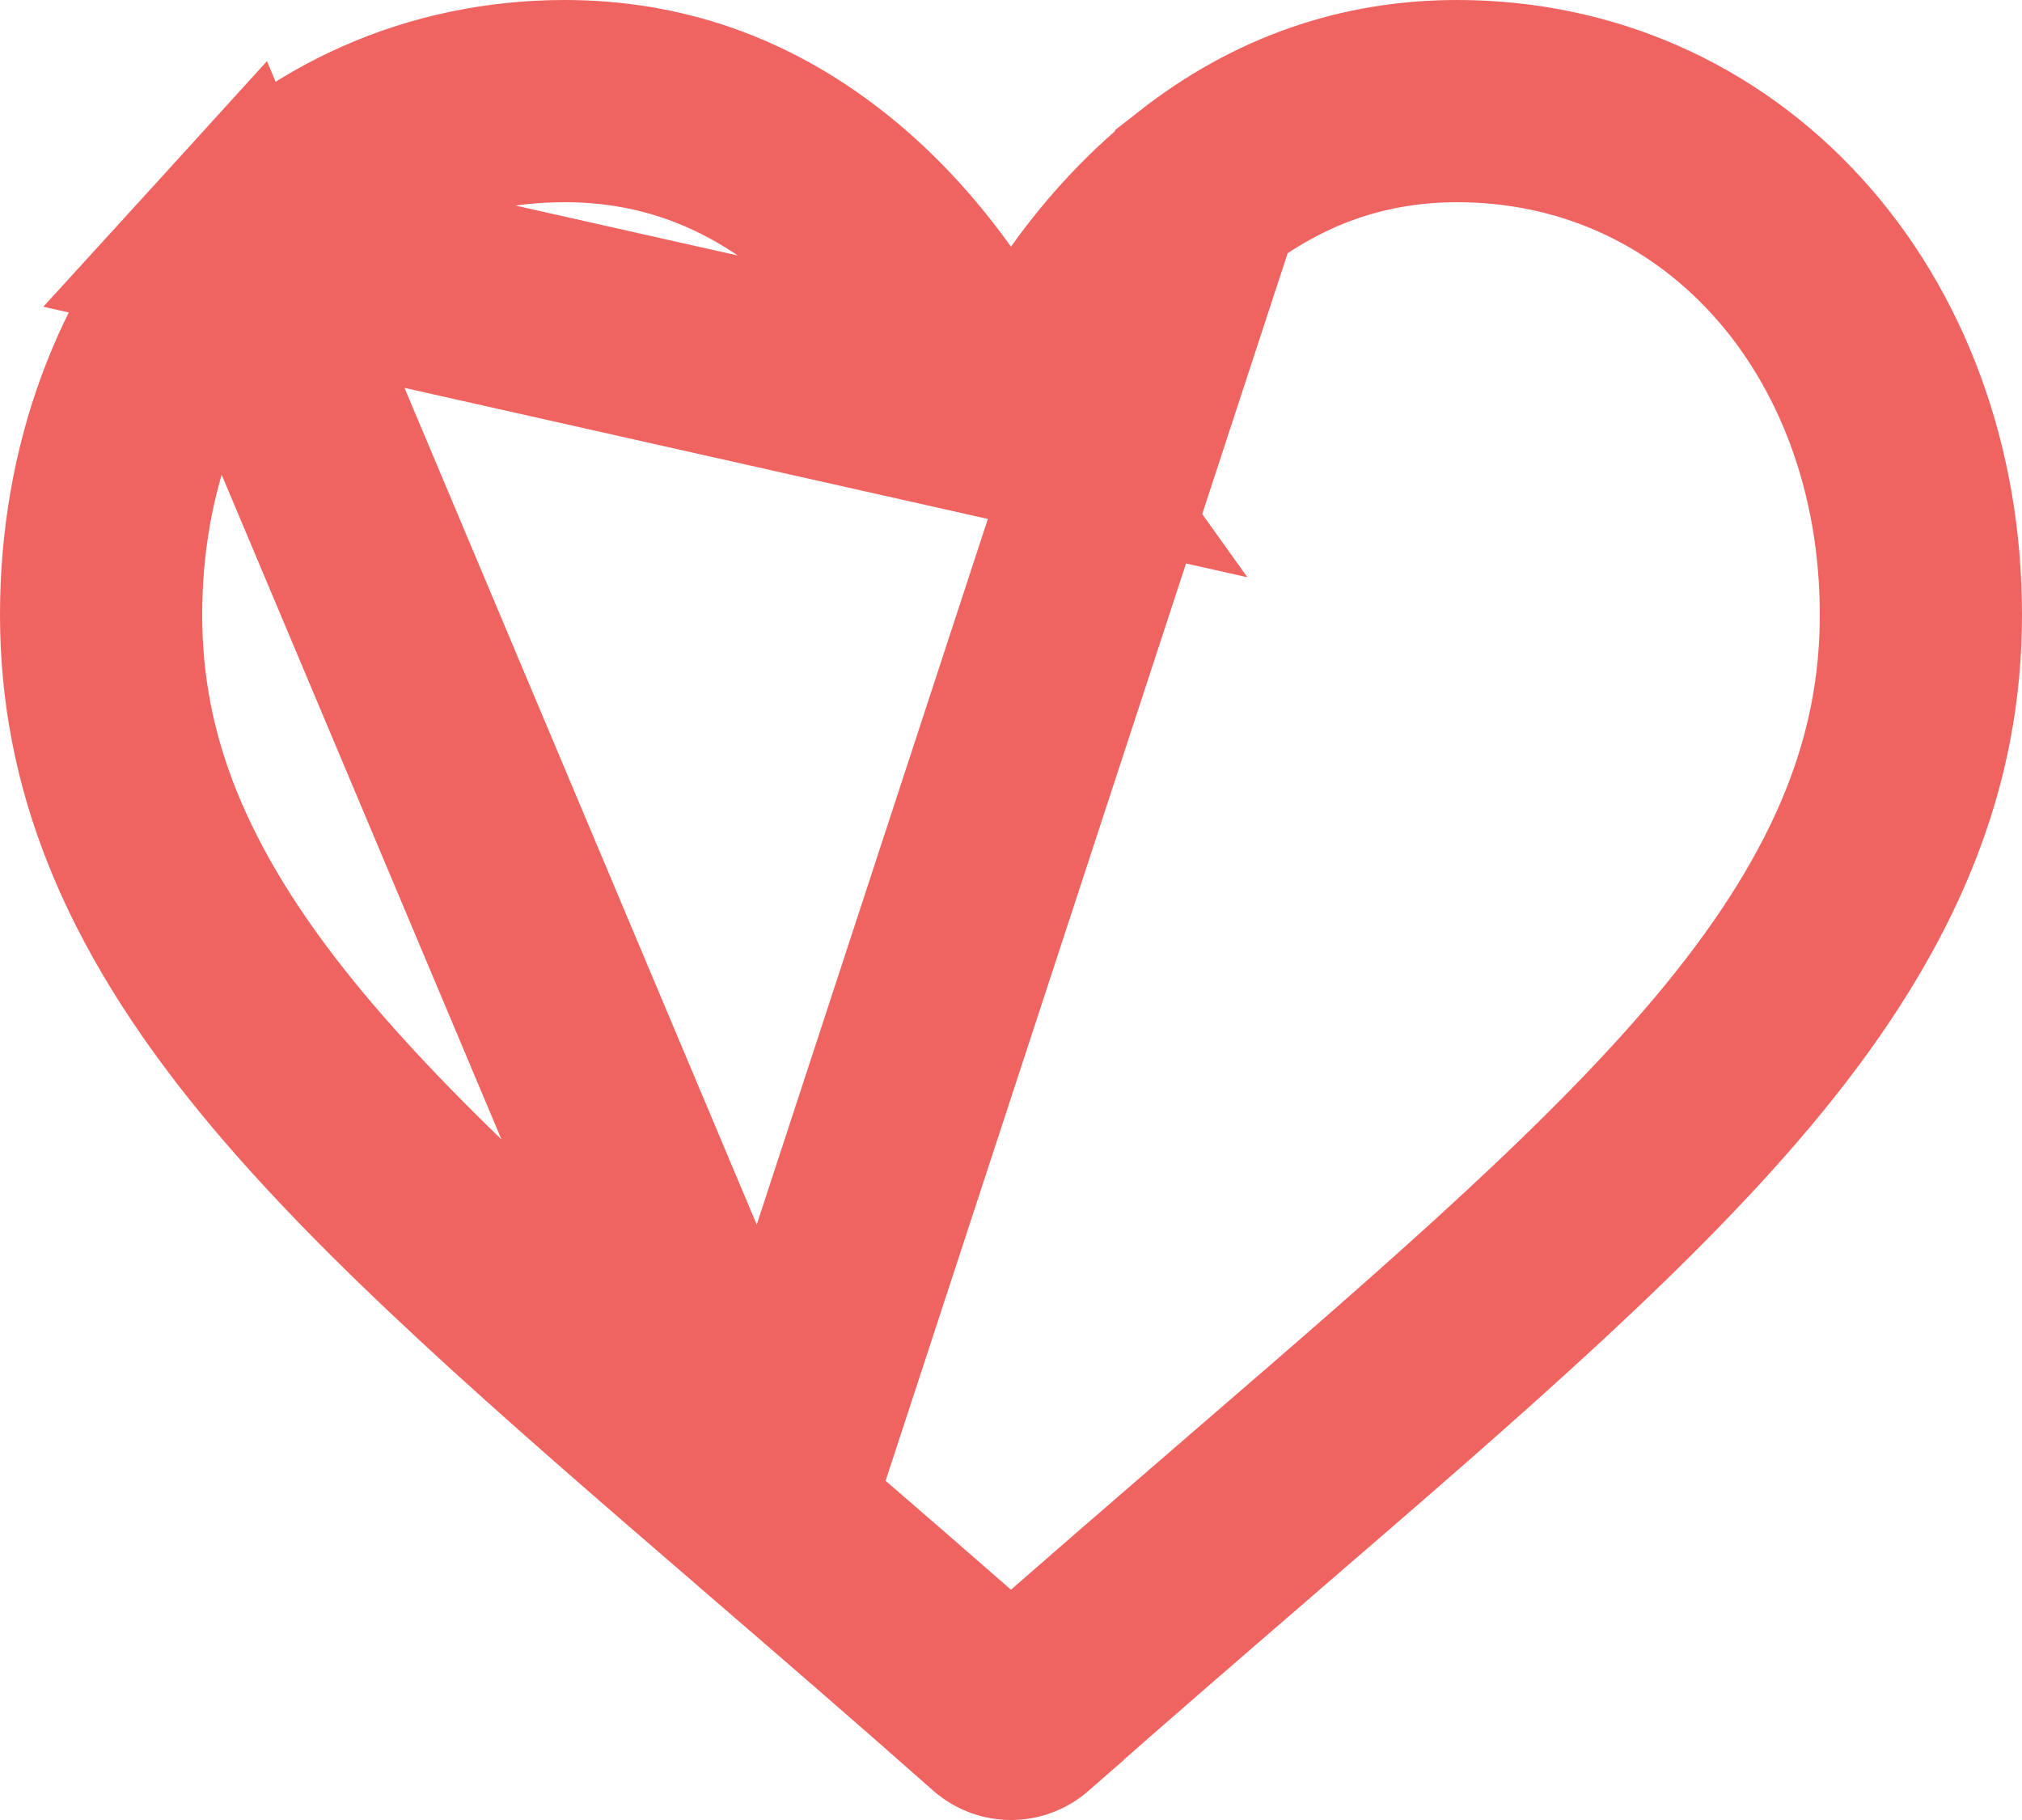
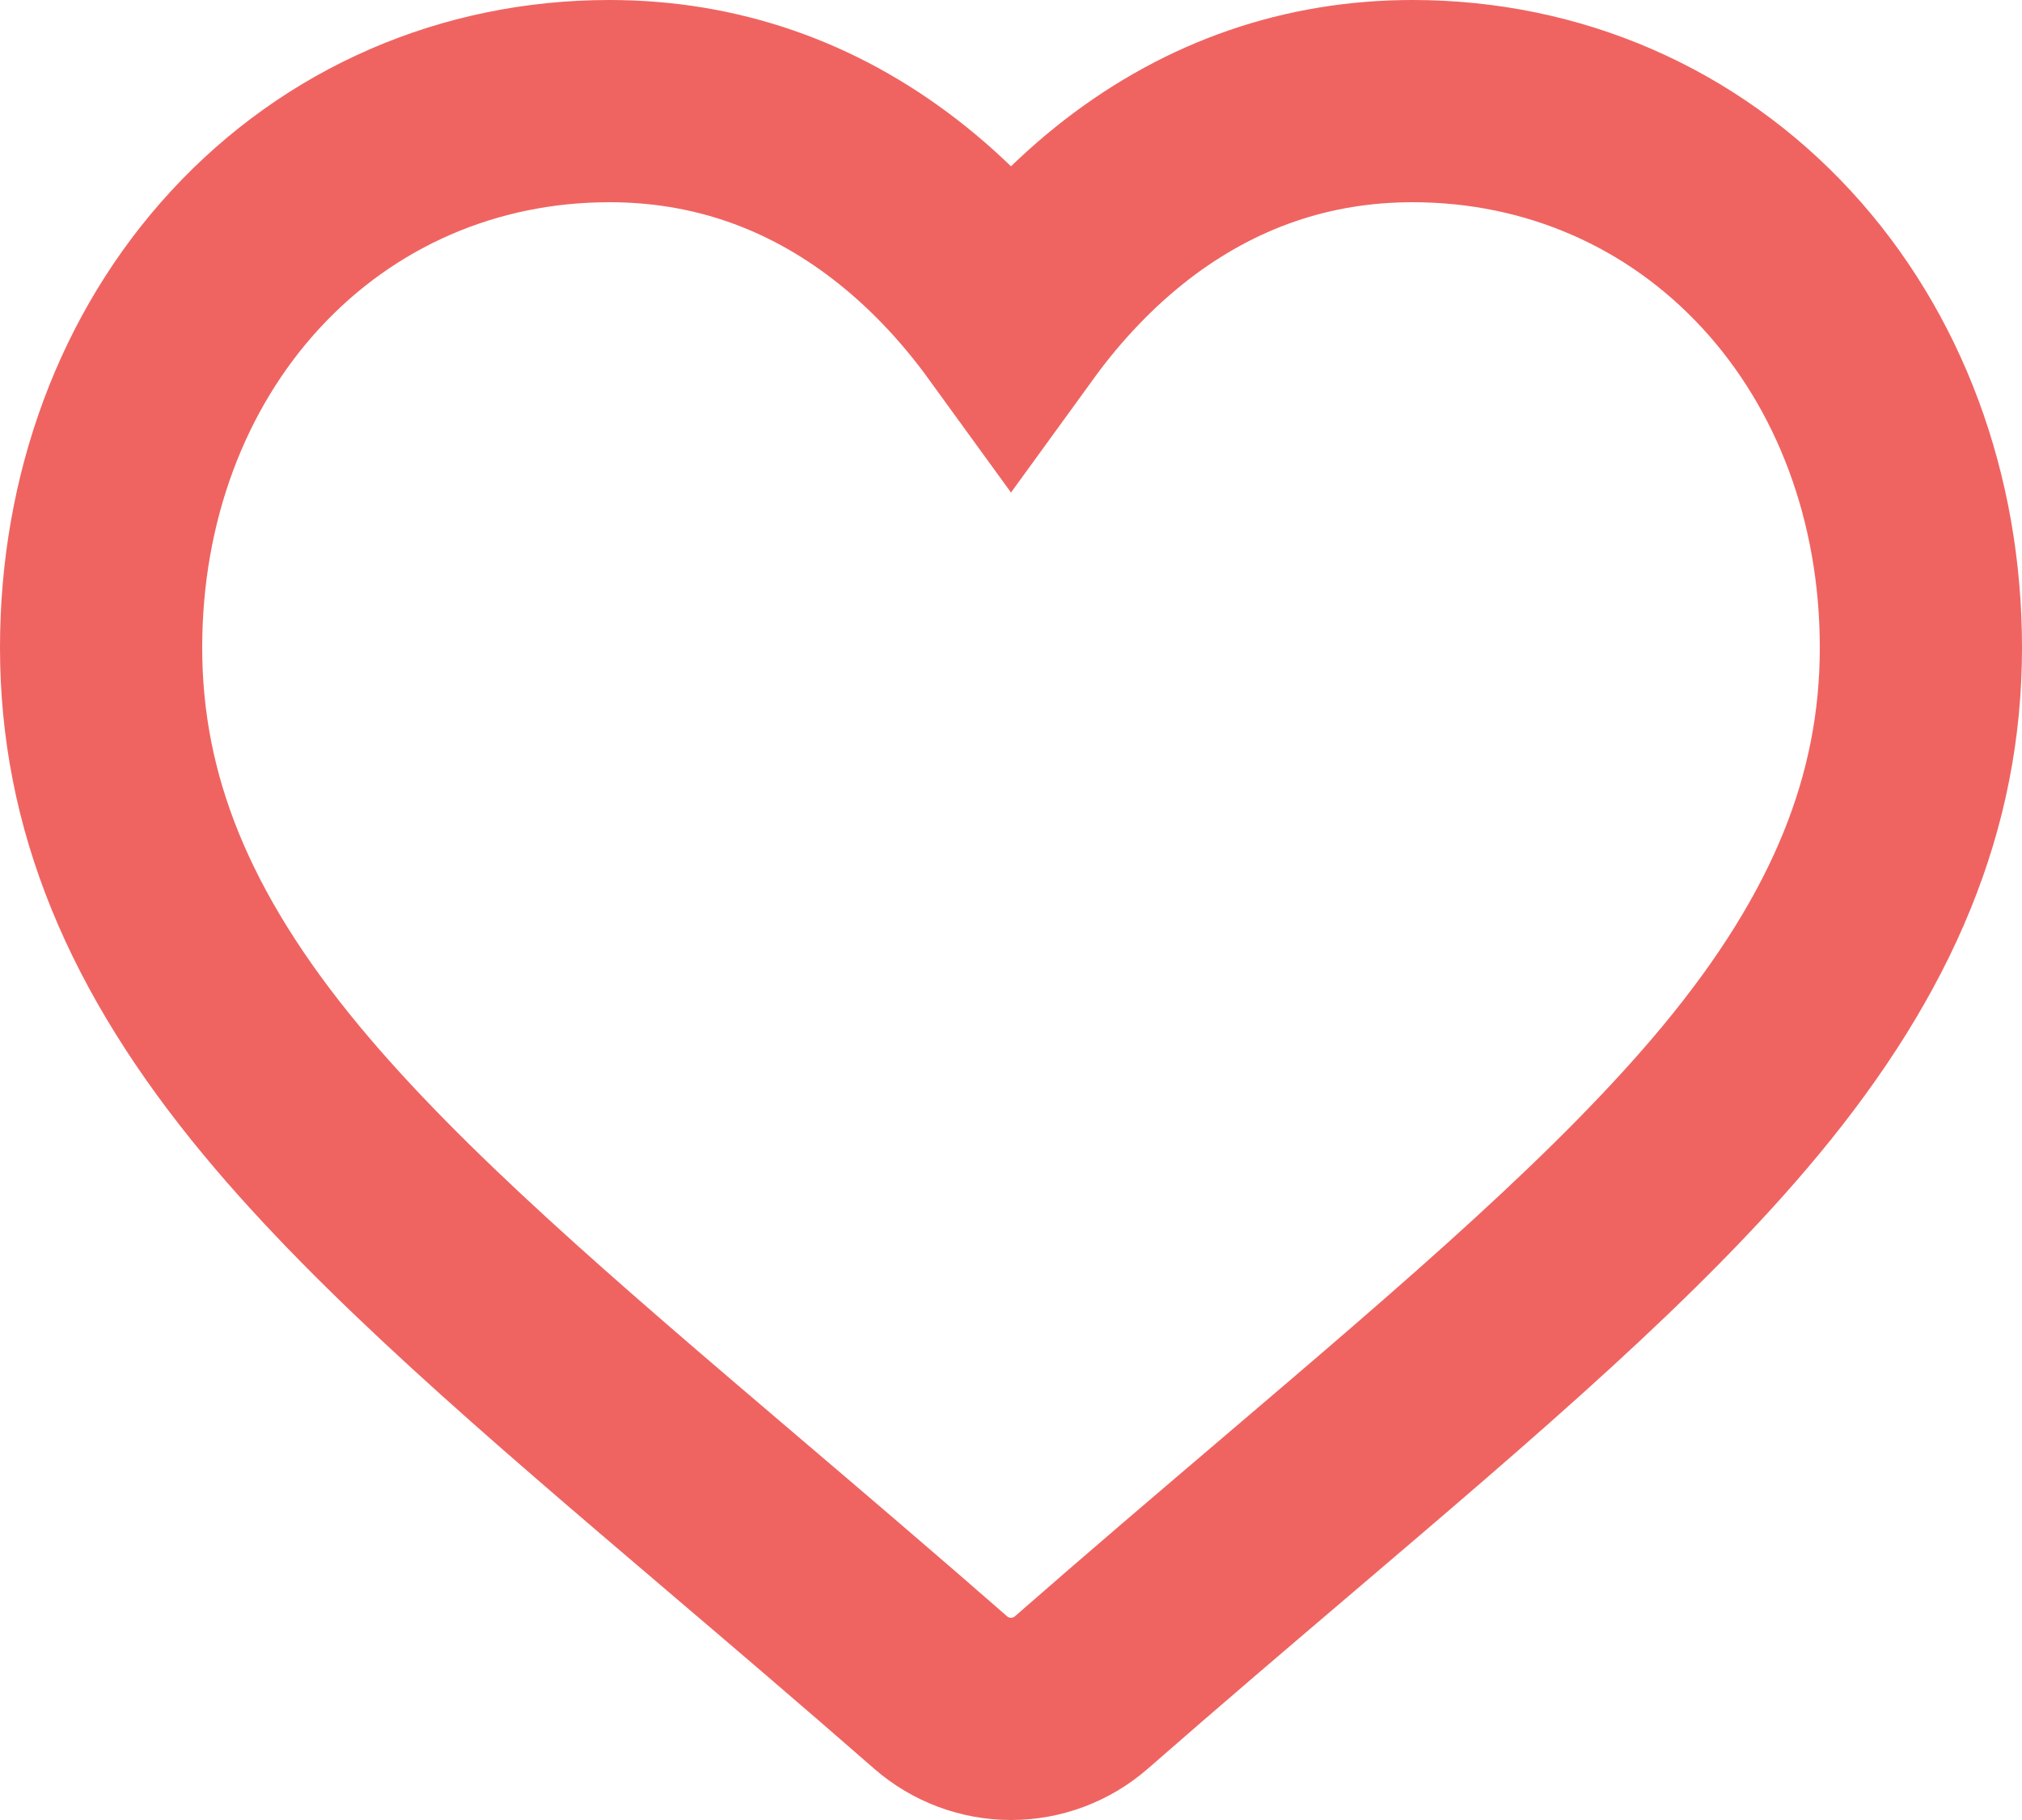
<svg xmlns="http://www.w3.org/2000/svg" width="20" height="18" viewBox="0 0 20 18" fill="none">
-   <path d="M10 4.159L9.186 3.021C8.862 2.568 8.502 2.189 8.113 1.885L8.113 1.885C7.354 1.291 6.513 1 5.587 1C4.322 1 3.17 1.508 2.326 2.435L10 4.159ZM10 4.159L10.813 3.021M10 4.159L10.813 3.021M10.813 3.021C11.138 2.567 11.498 2.189 11.887 1.885L10.813 3.021ZM7.602 14.967L7.602 14.967L7.605 14.97C8.292 15.562 9.075 16.237 9.889 16.957L9.89 16.958C9.922 16.986 9.961 17 10 17C10.039 17 10.078 16.986 10.11 16.958L10.11 16.957C10.918 16.243 11.697 15.572 12.38 14.982L12.398 14.966L12.398 14.966C14.435 13.21 16.099 11.772 17.243 10.376L17.243 10.376C18.487 8.857 19 7.508 19 6.08C19 4.642 18.513 3.356 17.674 2.435C16.829 1.508 15.678 1 14.413 1C13.488 1 12.646 1.291 11.887 1.885L7.602 14.967ZM7.602 14.967C5.565 13.211 3.901 11.772 2.757 10.376C1.513 8.857 1 7.508 1 6.08C1 4.642 1.487 3.356 2.326 2.435L7.602 14.967Z" stroke="#EF6461" stroke-width="2" />
+   <path d="M17.572 2.566C16.64 1.556 15.362 1 13.972 1C12.933 1 11.981 1.328 11.143 1.975C10.721 2.302 10.338 2.702 10 3.168C9.662 2.702 9.279 2.302 8.856 1.975C8.019 1.328 7.067 1 6.028 1C4.638 1 3.36 1.556 2.428 2.566C1.507 3.564 1 4.927 1 6.405C1 7.926 1.567 9.318 2.785 10.786C3.875 12.1 5.441 13.433 7.254 14.977C7.873 15.504 8.575 16.102 9.304 16.739C9.497 16.907 9.744 17 10 17C10.256 17 10.503 16.907 10.696 16.739C11.424 16.102 12.127 15.504 12.746 14.977C14.559 13.433 16.125 12.1 17.215 10.786C18.433 9.318 19 7.926 19 6.405C19 4.927 18.493 3.564 17.572 2.566Z" stroke="#EF6461" stroke-width="2" />
</svg>
